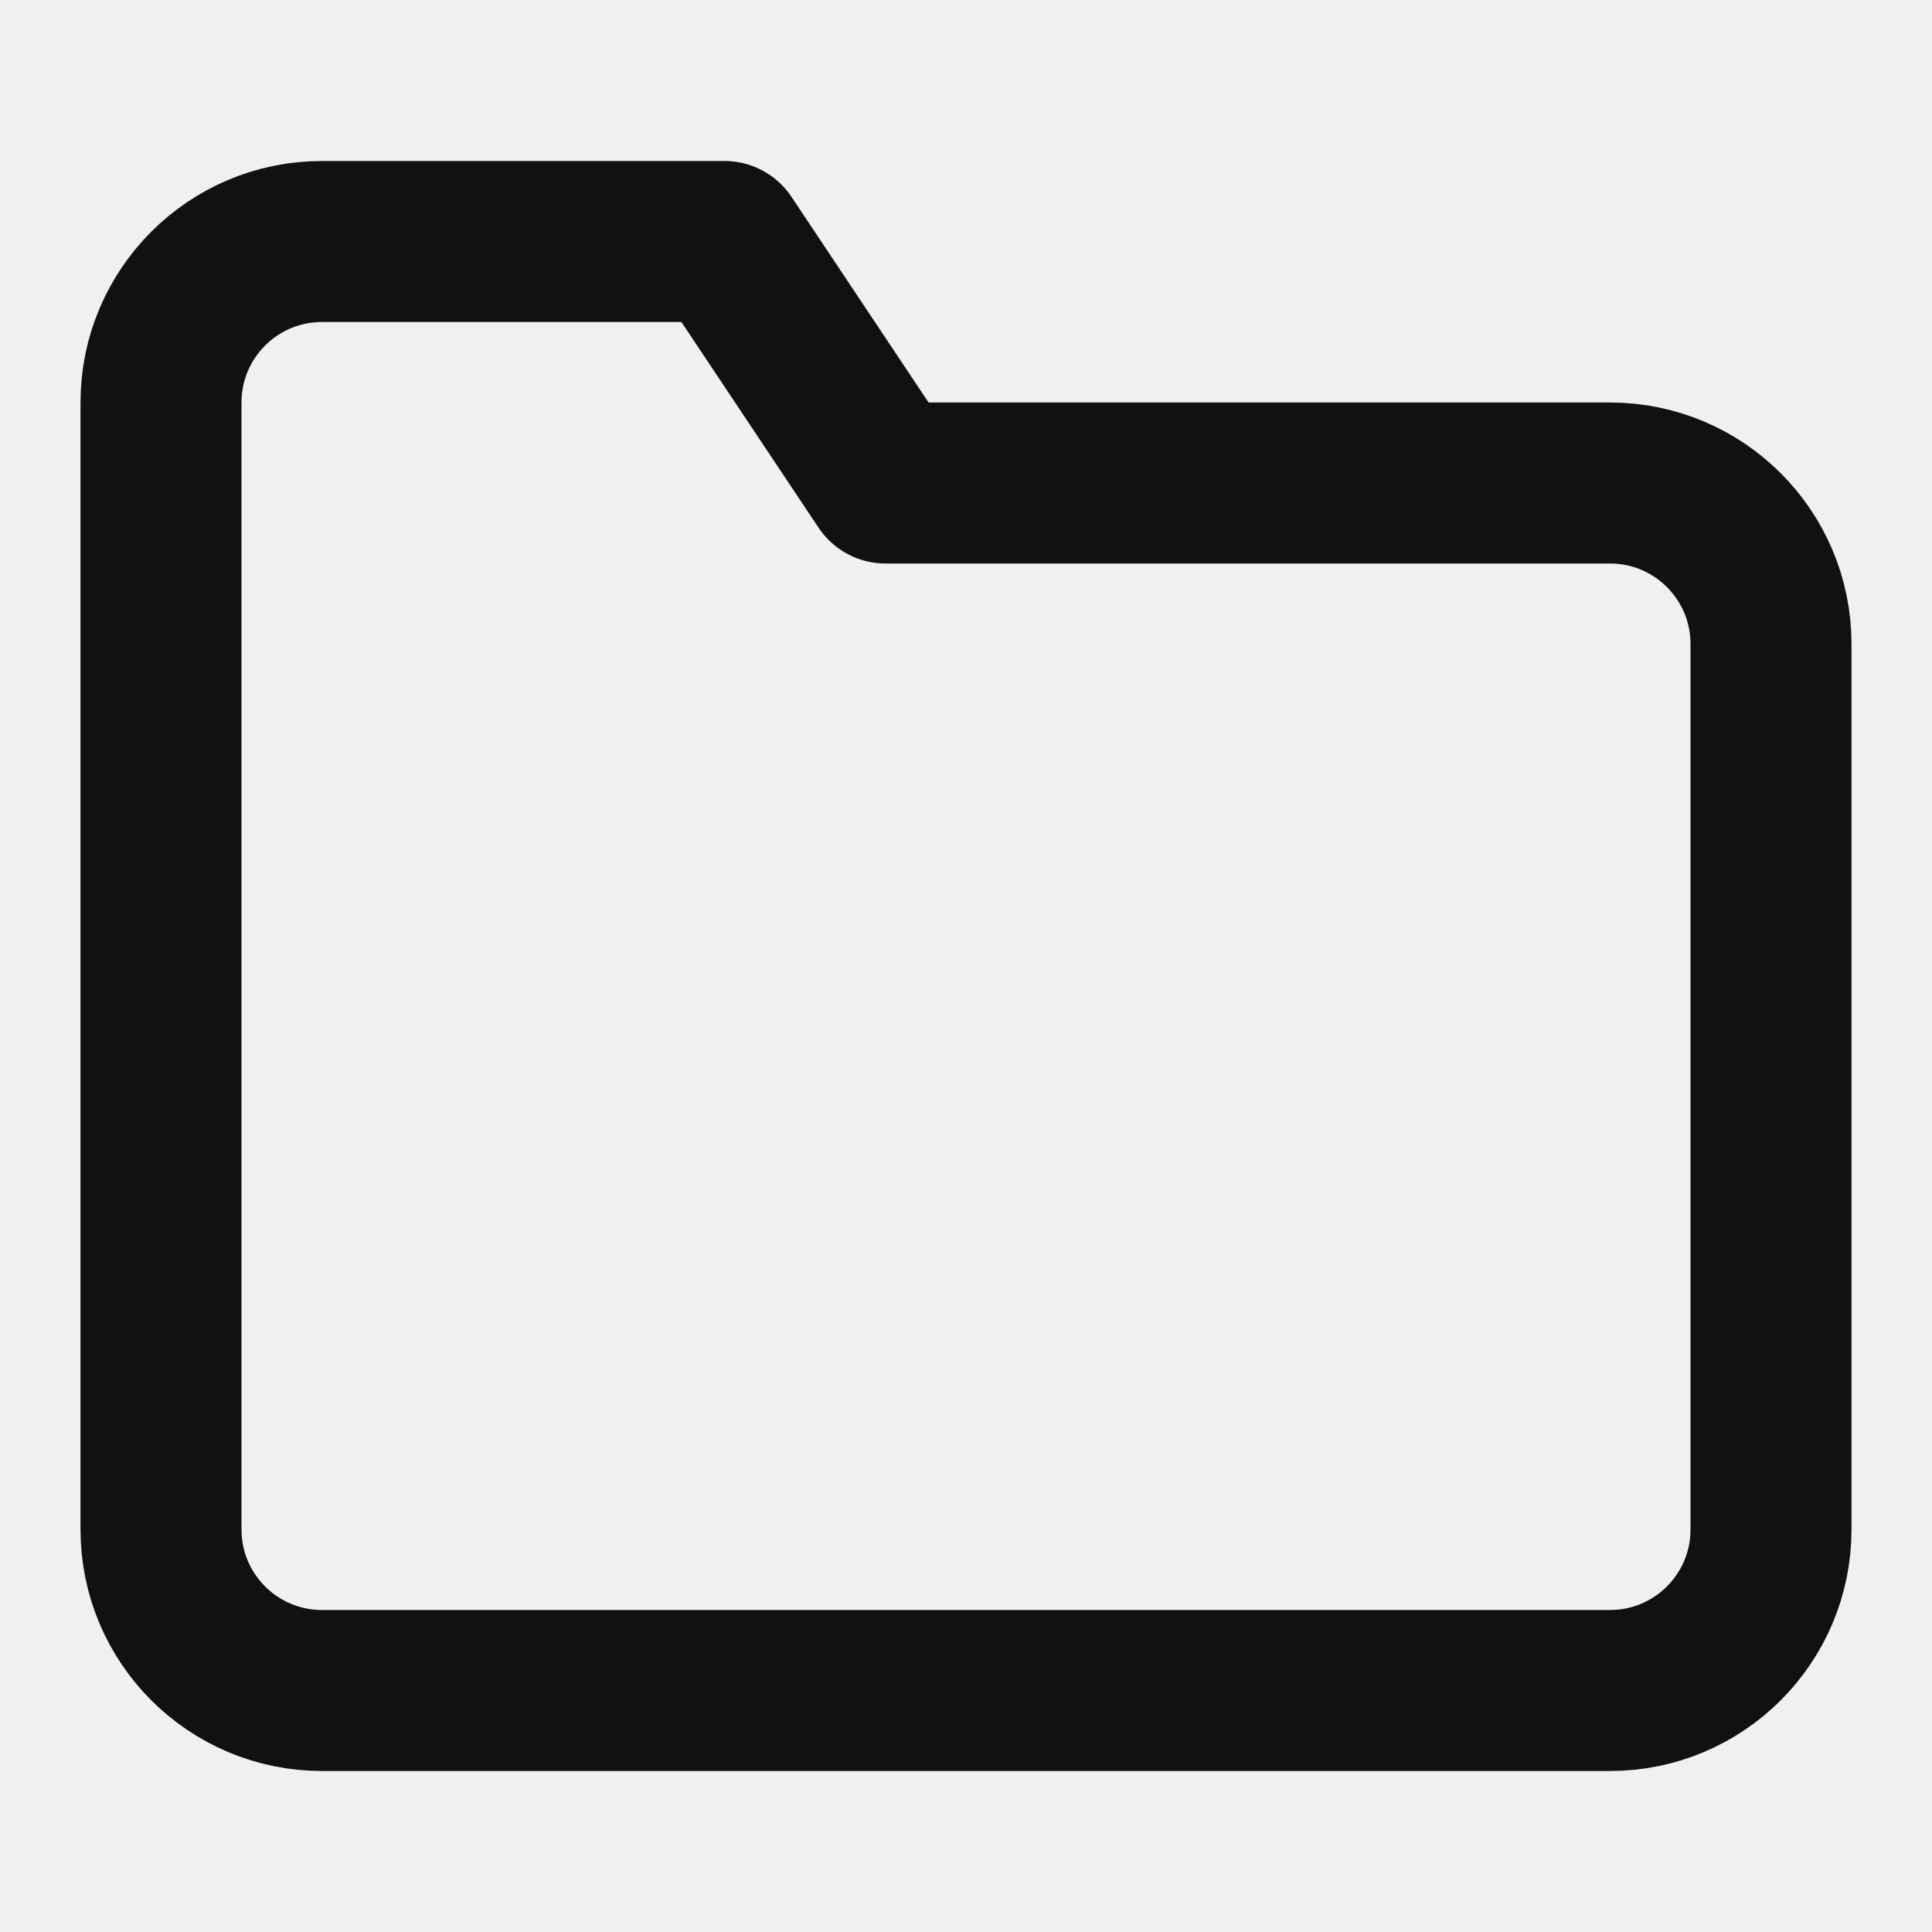
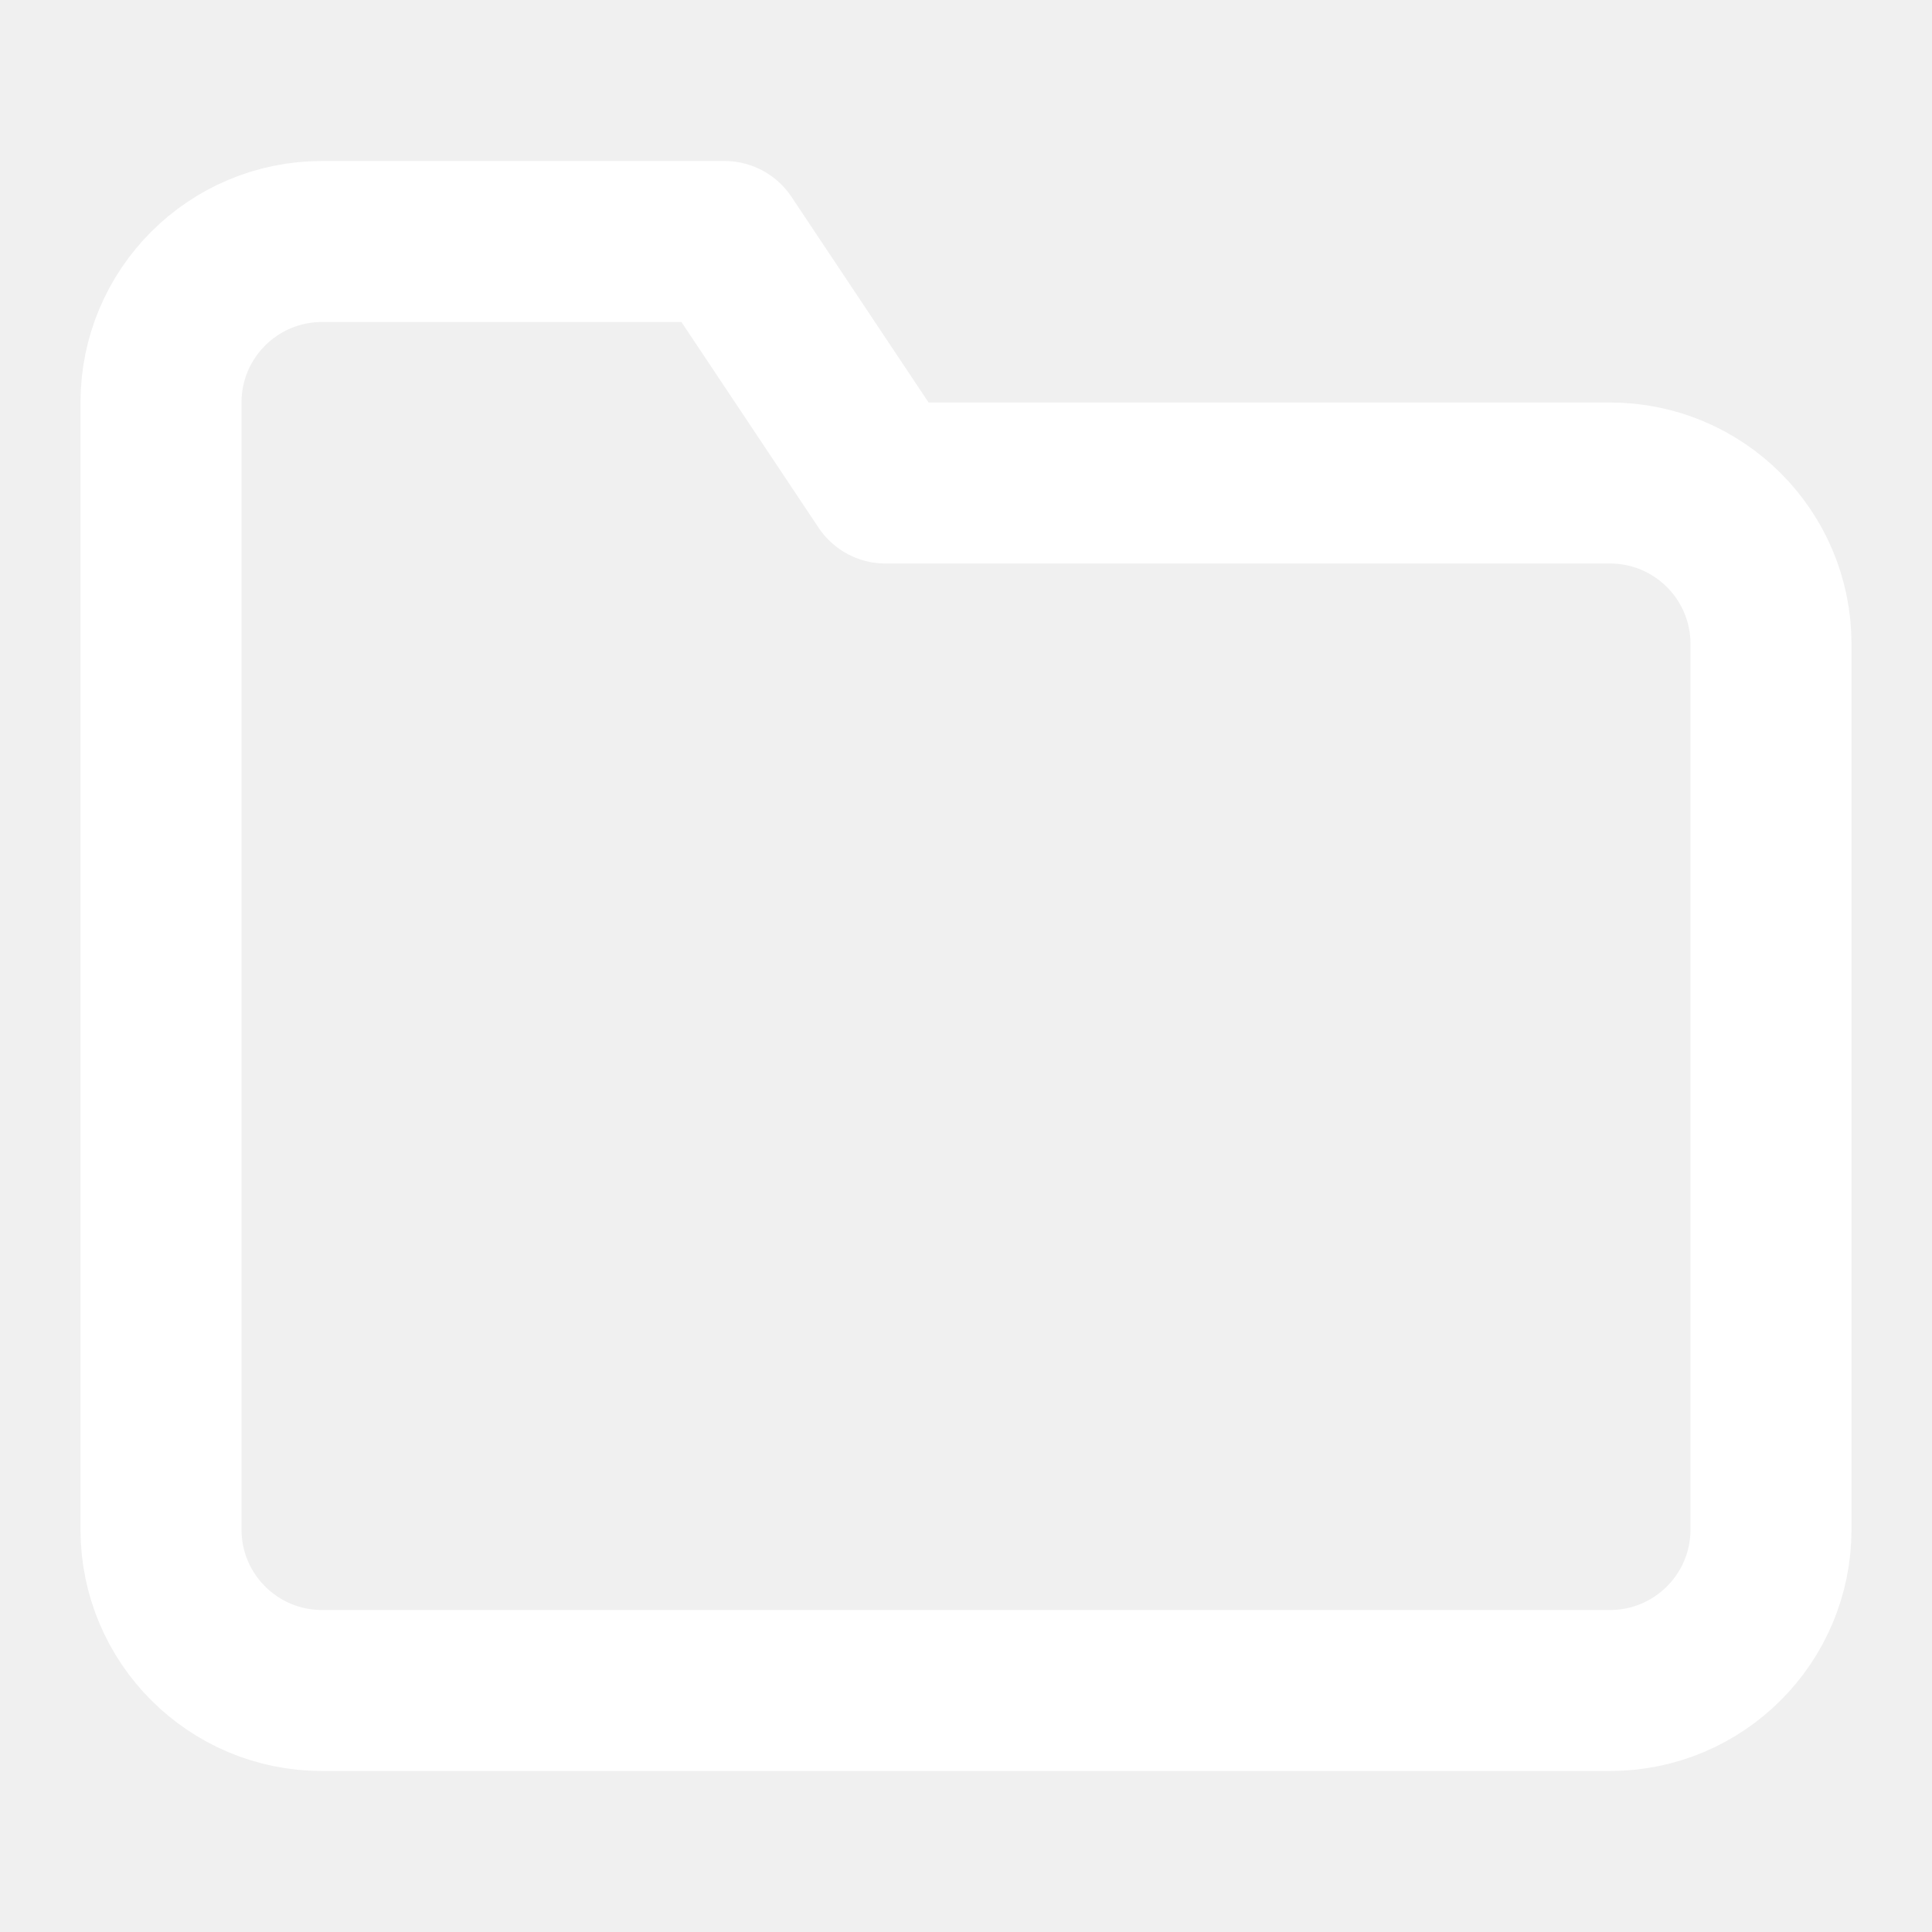
- <svg xmlns="http://www.w3.org/2000/svg" width="24" height="24" viewBox="0 0 24 24" fill="none" stroke="#111111" stroke-width="2" stroke-linecap="round" stroke-linejoin="round" class="feather feather-folder">
+ <svg xmlns="http://www.w3.org/2000/svg" width="24" height="24" viewBox="0 0 24 24" fill="none" stroke="#fff" stroke-width="2" stroke-linecap="round" stroke-linejoin="round" class="feather feather-folder">
  <path d="M22 19a2 2 0 0 1-2 2H4a2 2 0 0 1-2-2V5a2 2 0 0 1 2-2h5l2 3h9a2 2 0 0 1 2 2z" />
</svg>
